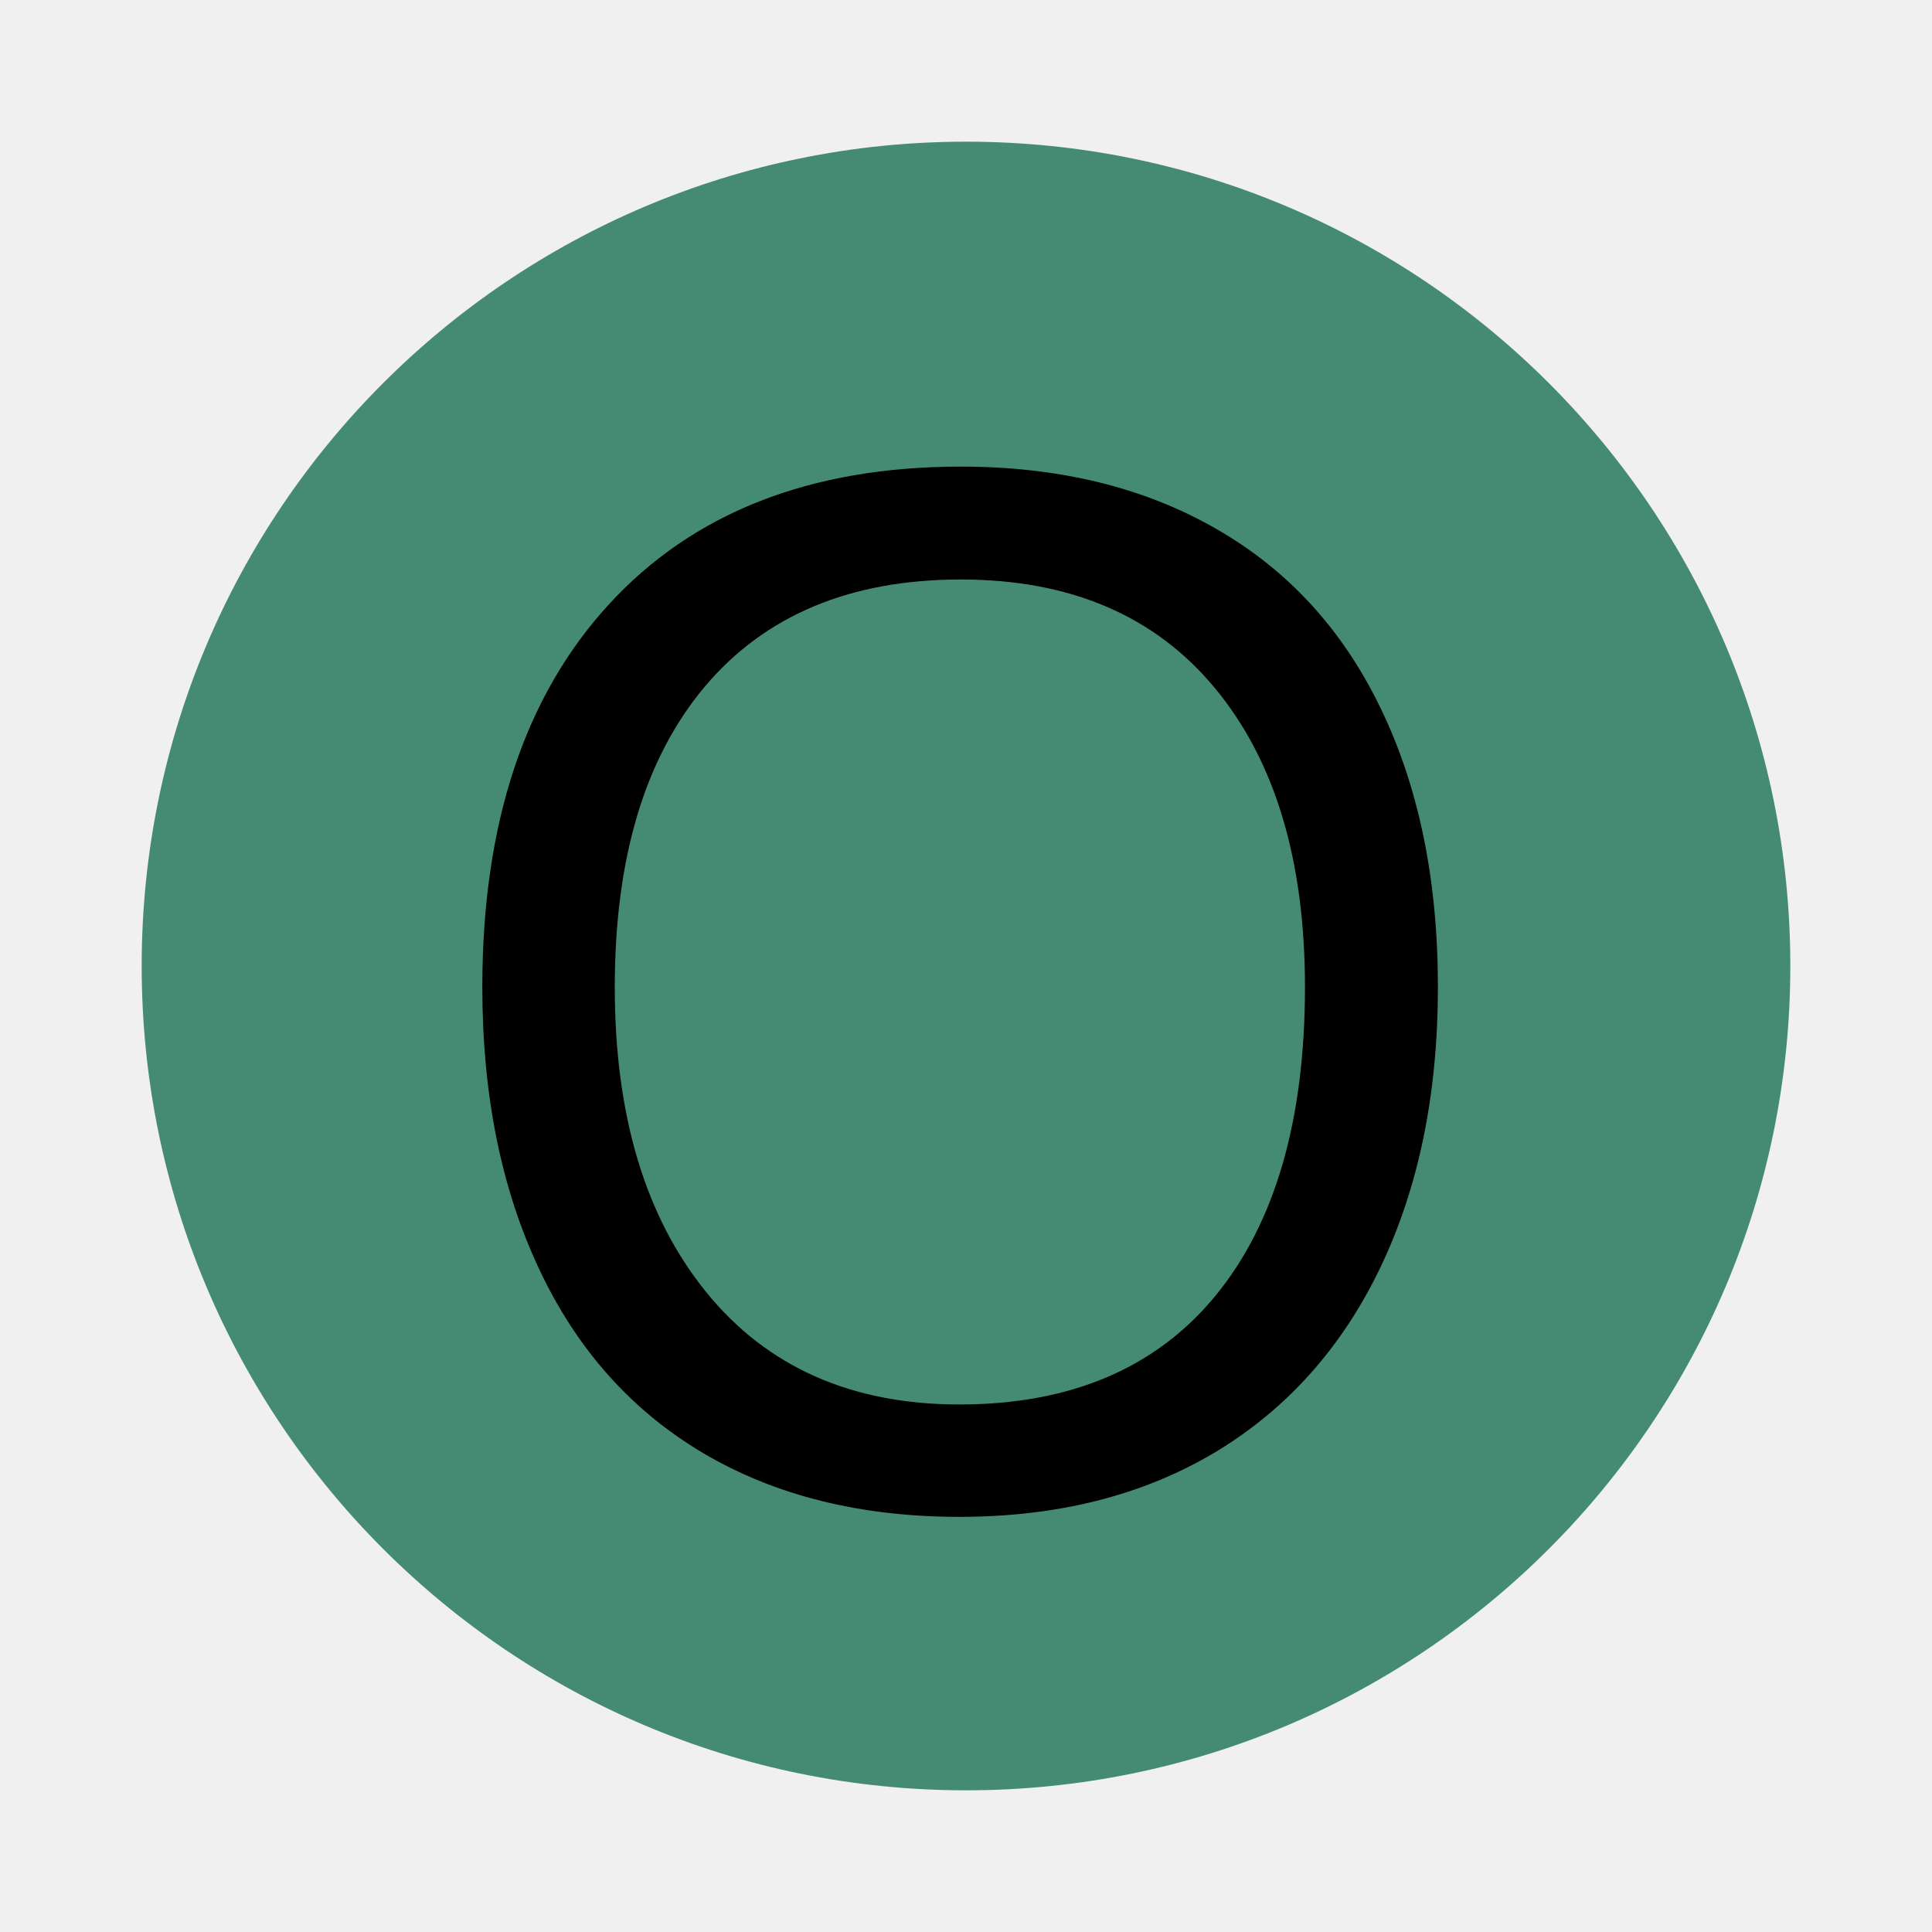
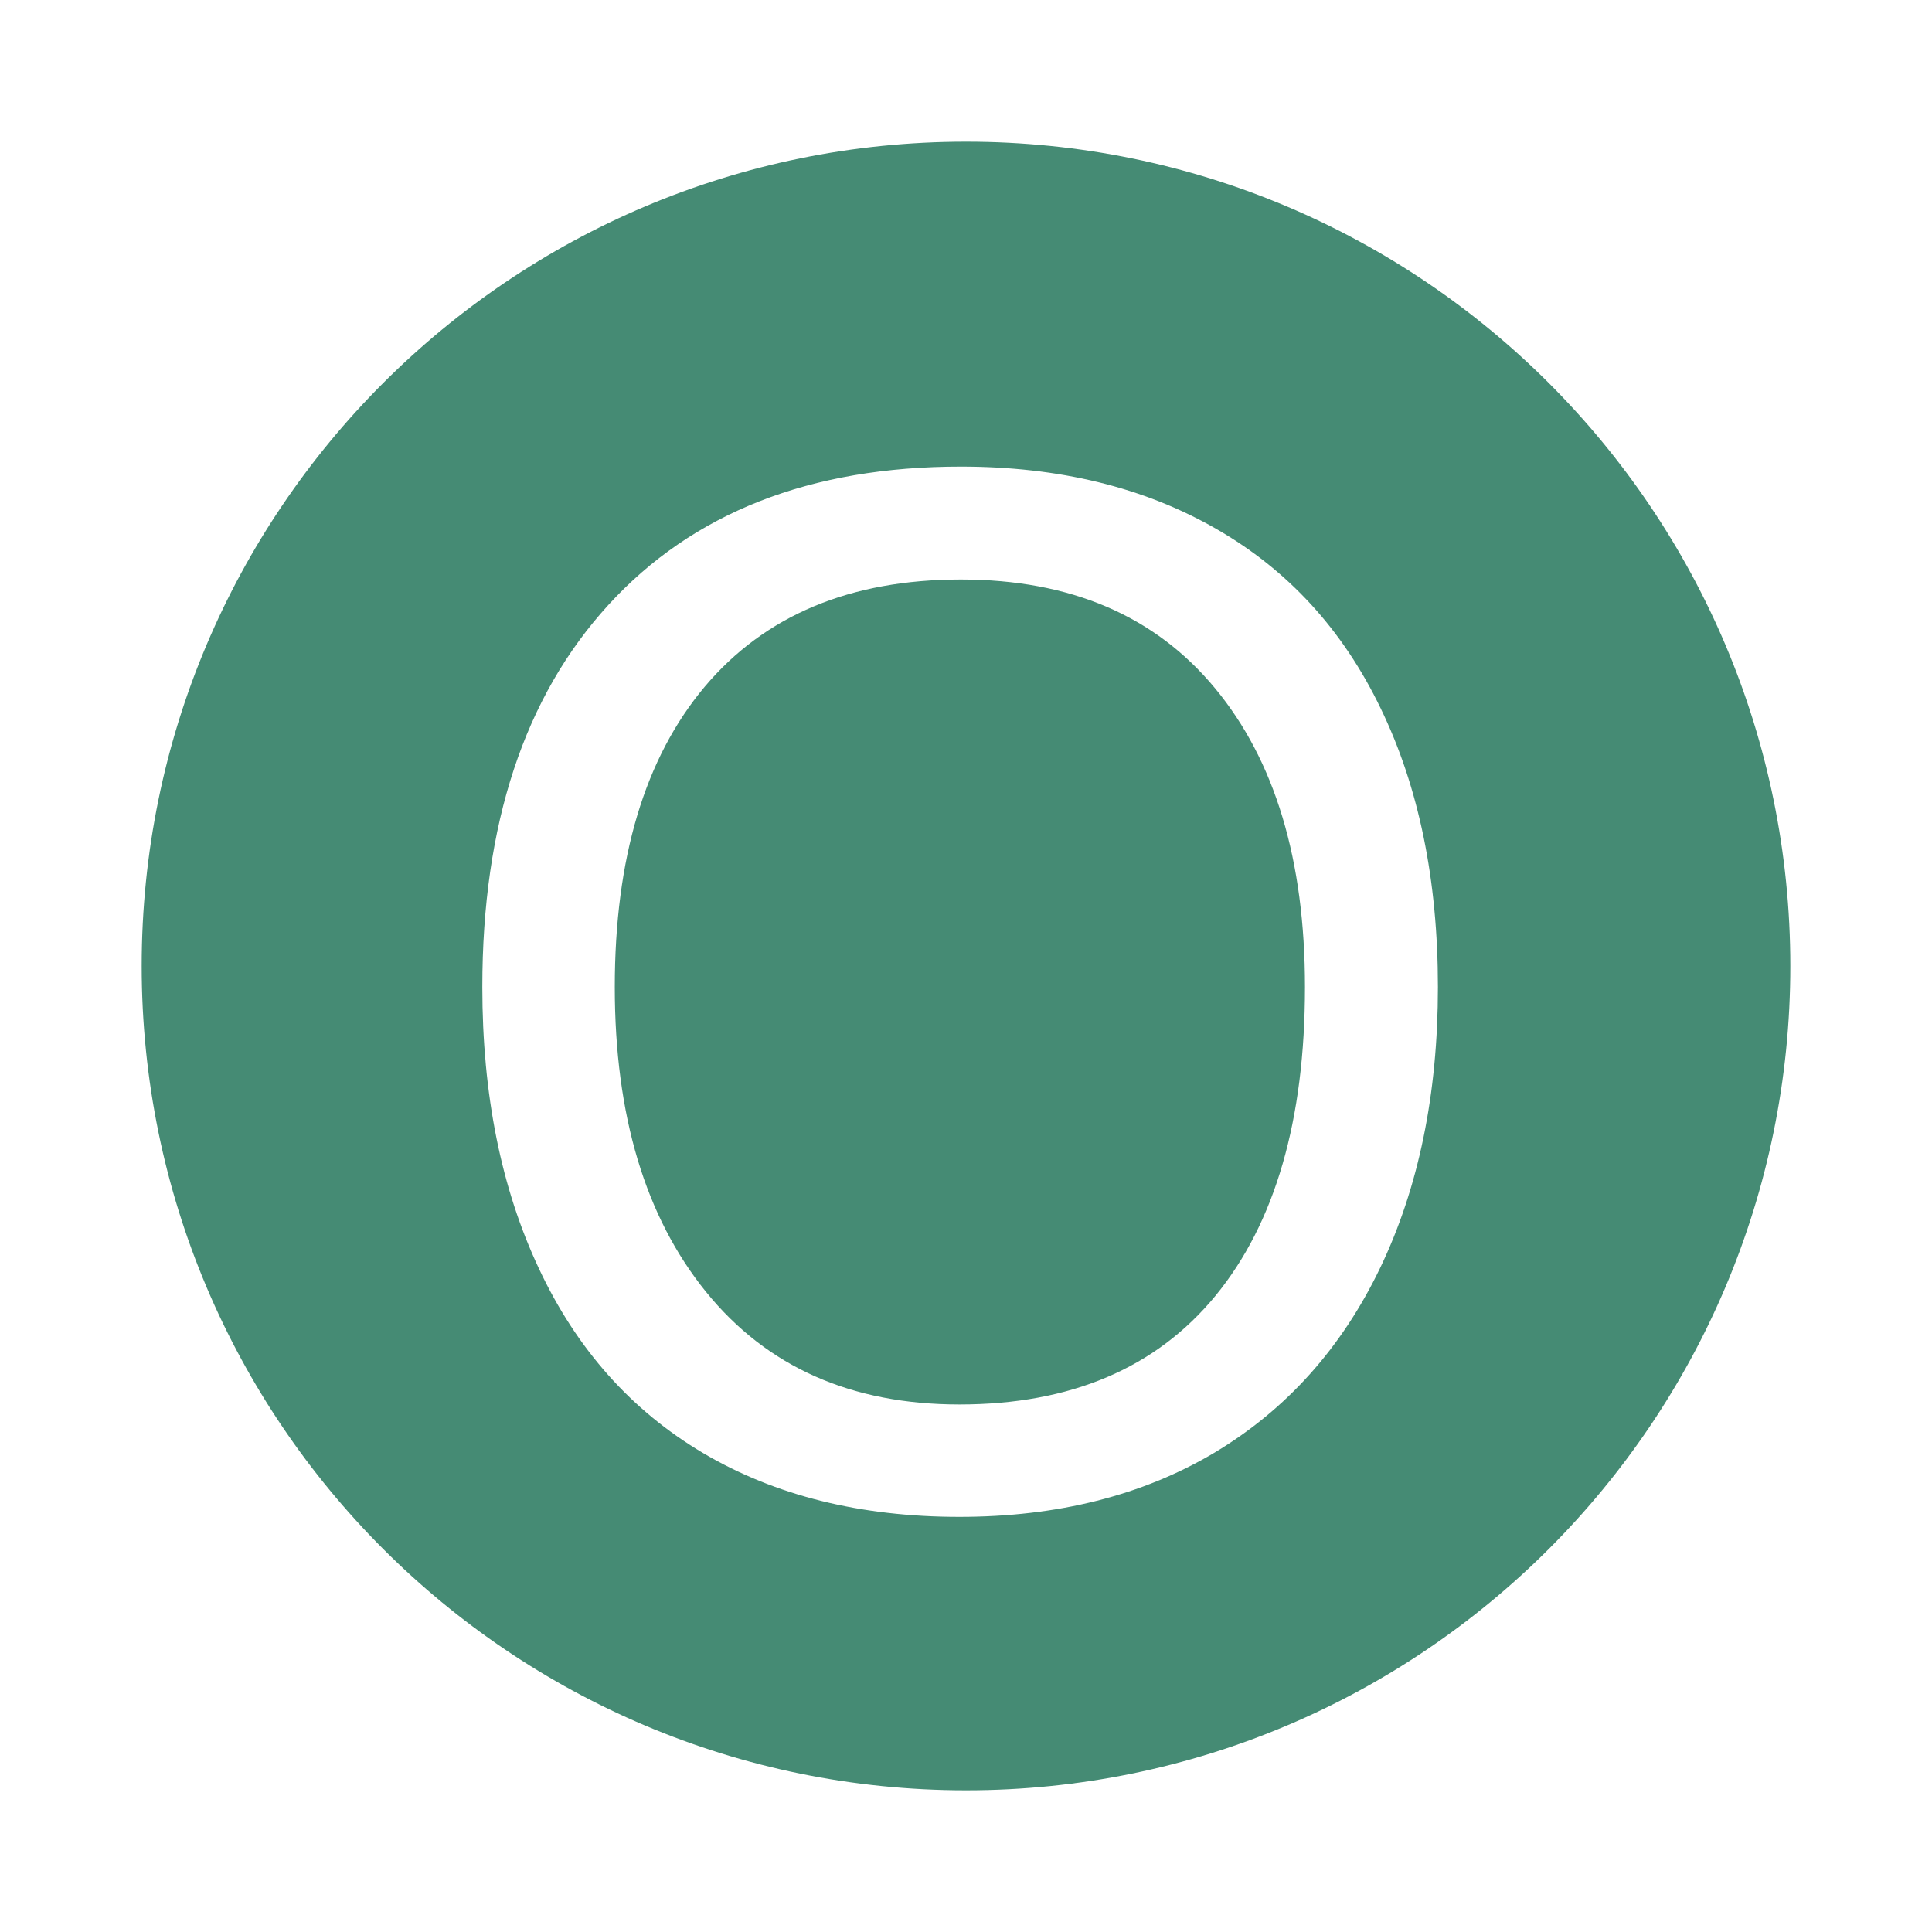
<svg xmlns="http://www.w3.org/2000/svg" version="1.0" width="60" height="60" viewBox="0 0 60 60" id="svg2268" xml:space="preserve">
  <defs id="defs2270">
</defs>
-   <rect width="60" height="60" x="0" y="0" id="rect4" style="opacity:0;fill:#ffffff" />
-   <circle cx="30" cy="30" r="25.6" id="circle2280" style="fill:#458b74;fill-opacity:1" />
-   <text x="13.292" y="45.327" transform="scale(0.9715212,1.029314)" id="text3787" xml:space="preserve" style="font-size:44.769px;font-style:normal;font-variant:normal;font-weight:normal;font-stretch:normal;text-align:start;line-height:125%;letter-spacing:0px;word-spacing:0px;writing-mode:lr-tb;text-anchor:start;fill:#000000;fill-opacity:1;stroke:none;font-family:Arial;-inkscape-font-specification:Arial">
-     <tspan x="13.292" y="45.327" id="tspan3789">O</tspan>
+   <rect width="60" height="60" style="fill:#ffffff" x="0" y="0" id="rect4" />
+   <circle cx="30" cy="30" r="25.6" style="fill:#458b74;fill-opacity:1" id="circle2280" />
+   <text xml:space="preserve" style="font-size:44.769px;font-style:normal;font-variant:normal;font-weight:normal;font-stretch:normal;text-align:start;line-height:125%;letter-spacing:0px;word-spacing:0px;writing-mode:lr-tb;text-anchor:start;fill:#ffffff;fill-opacity:1;stroke:none;font-family:Arial;-inkscape-font-specification:Arial" x="13.292" y="45.327" id="text3787" transform="scale(0.9715212,1.029314)">
+     <tspan id="tspan3789" x="13.292" y="45.327">O</tspan>
  </text>
</svg>
